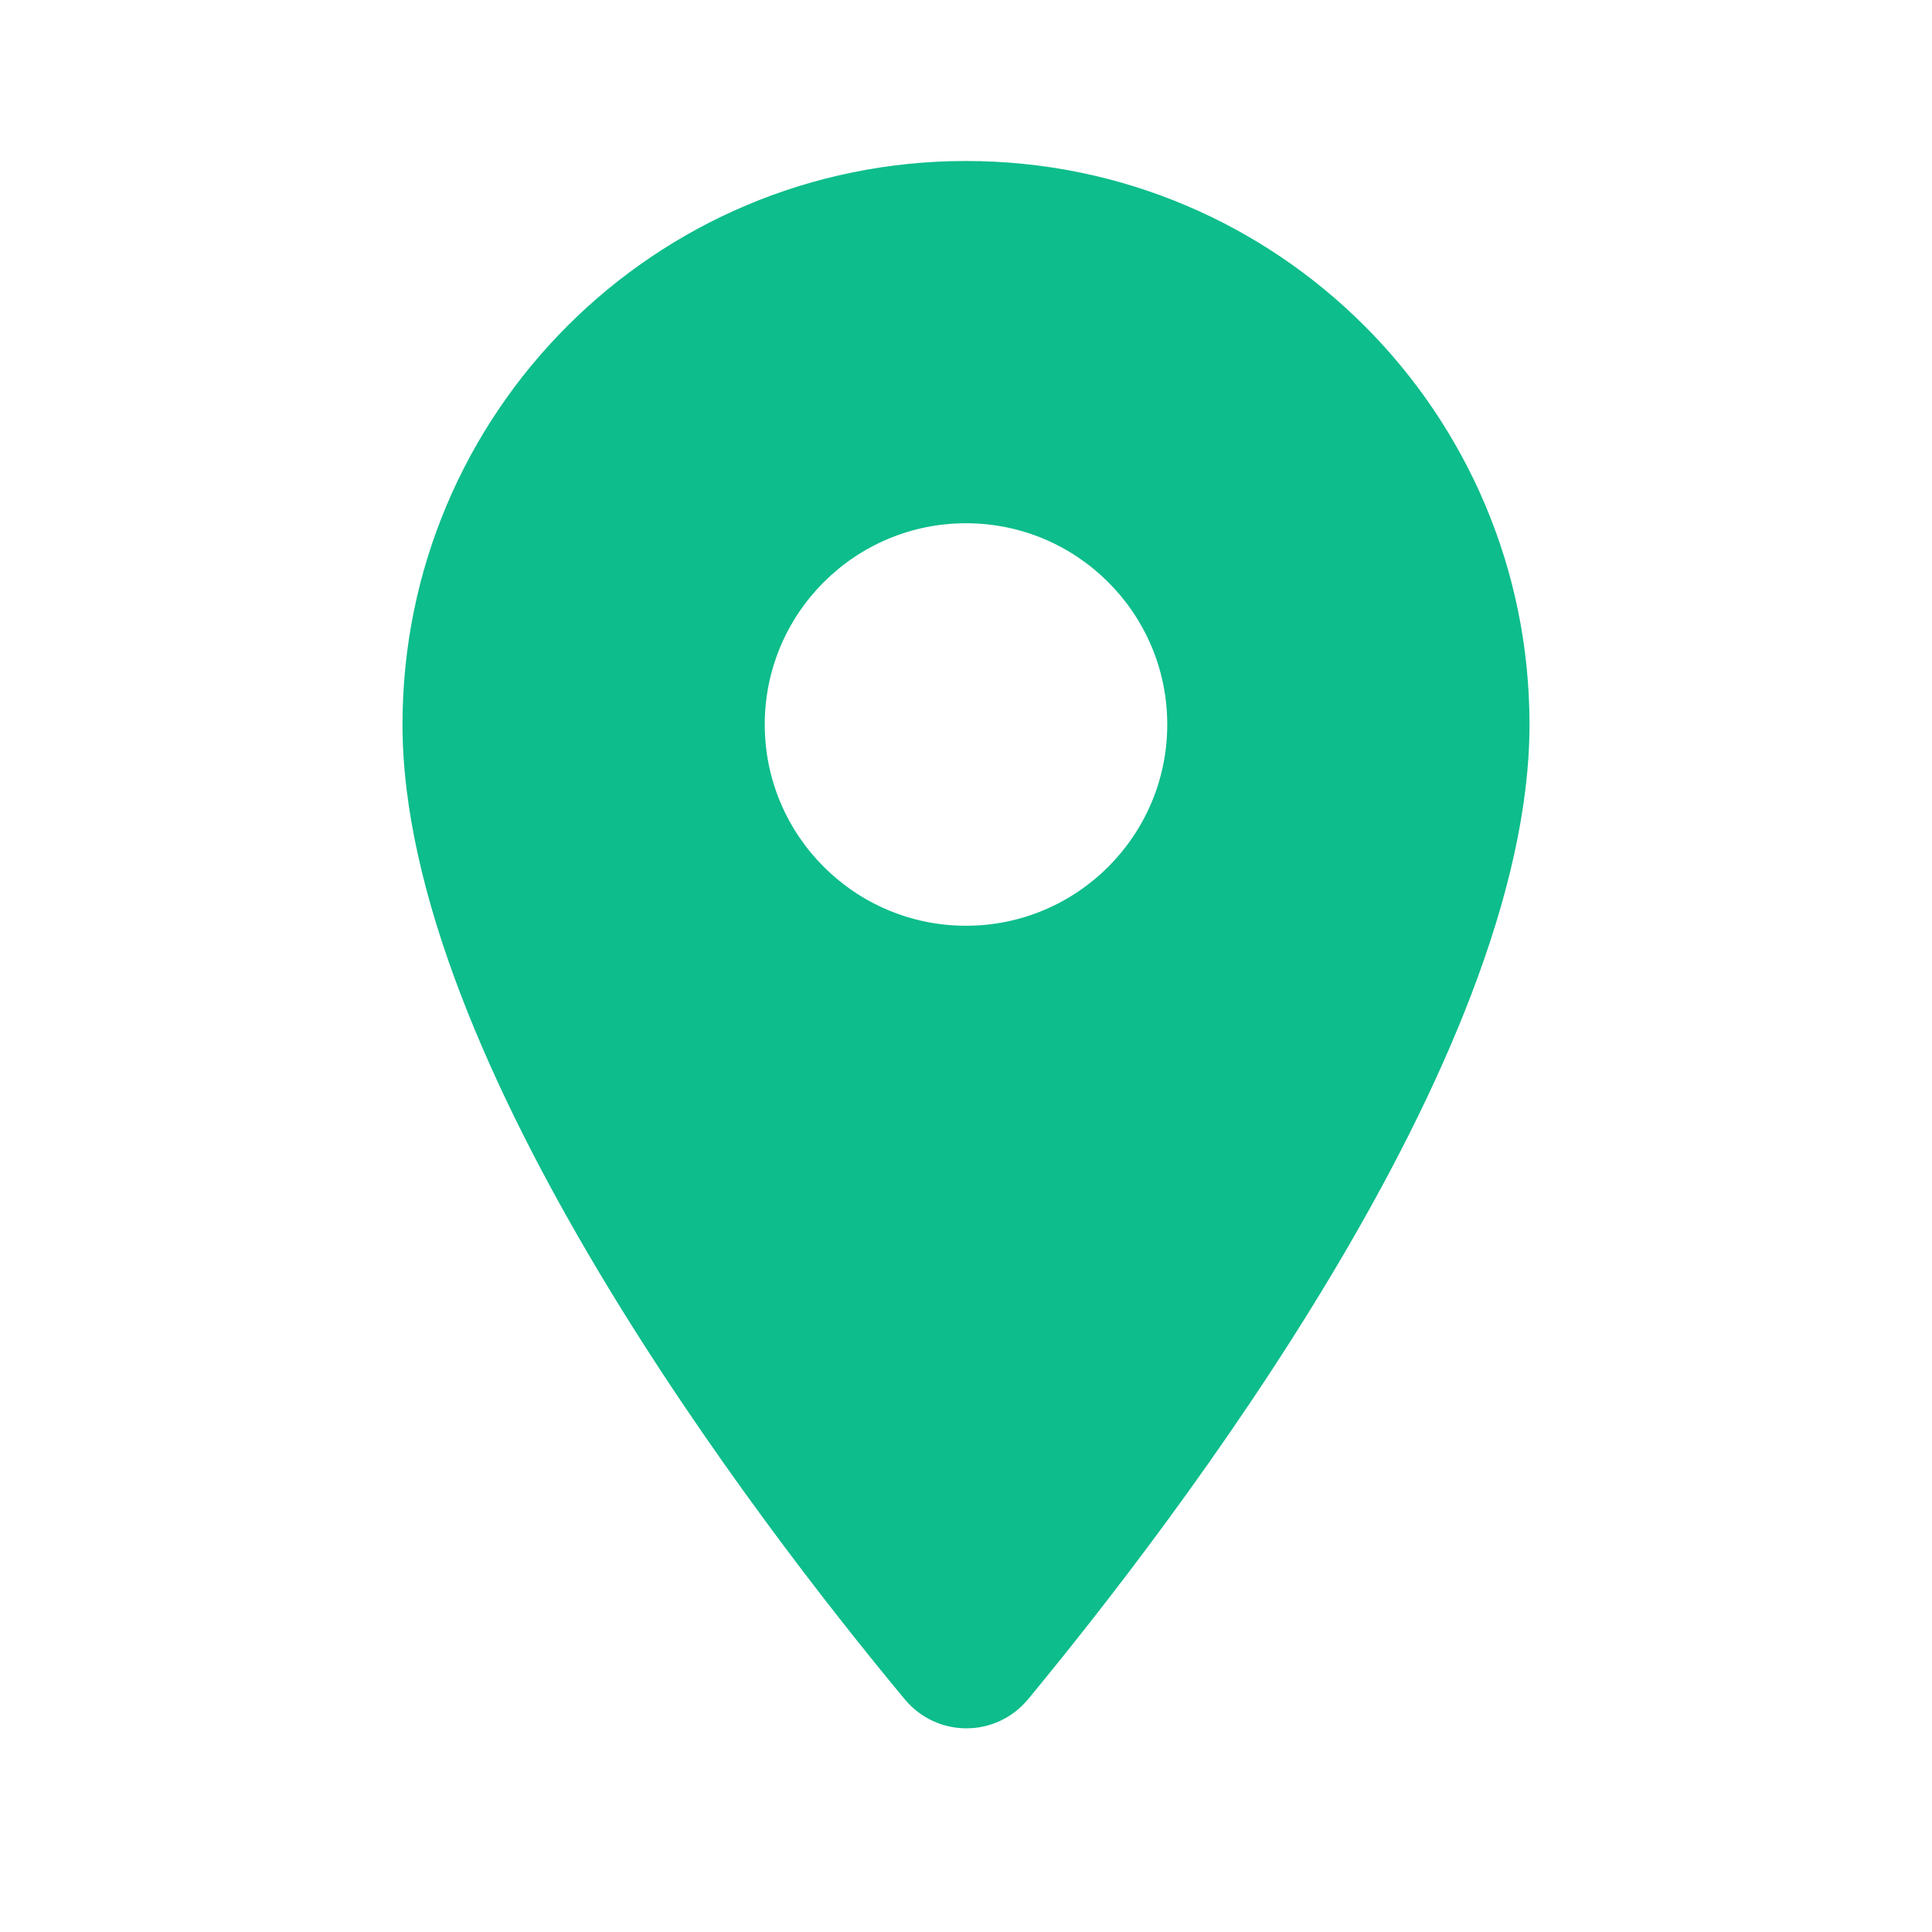
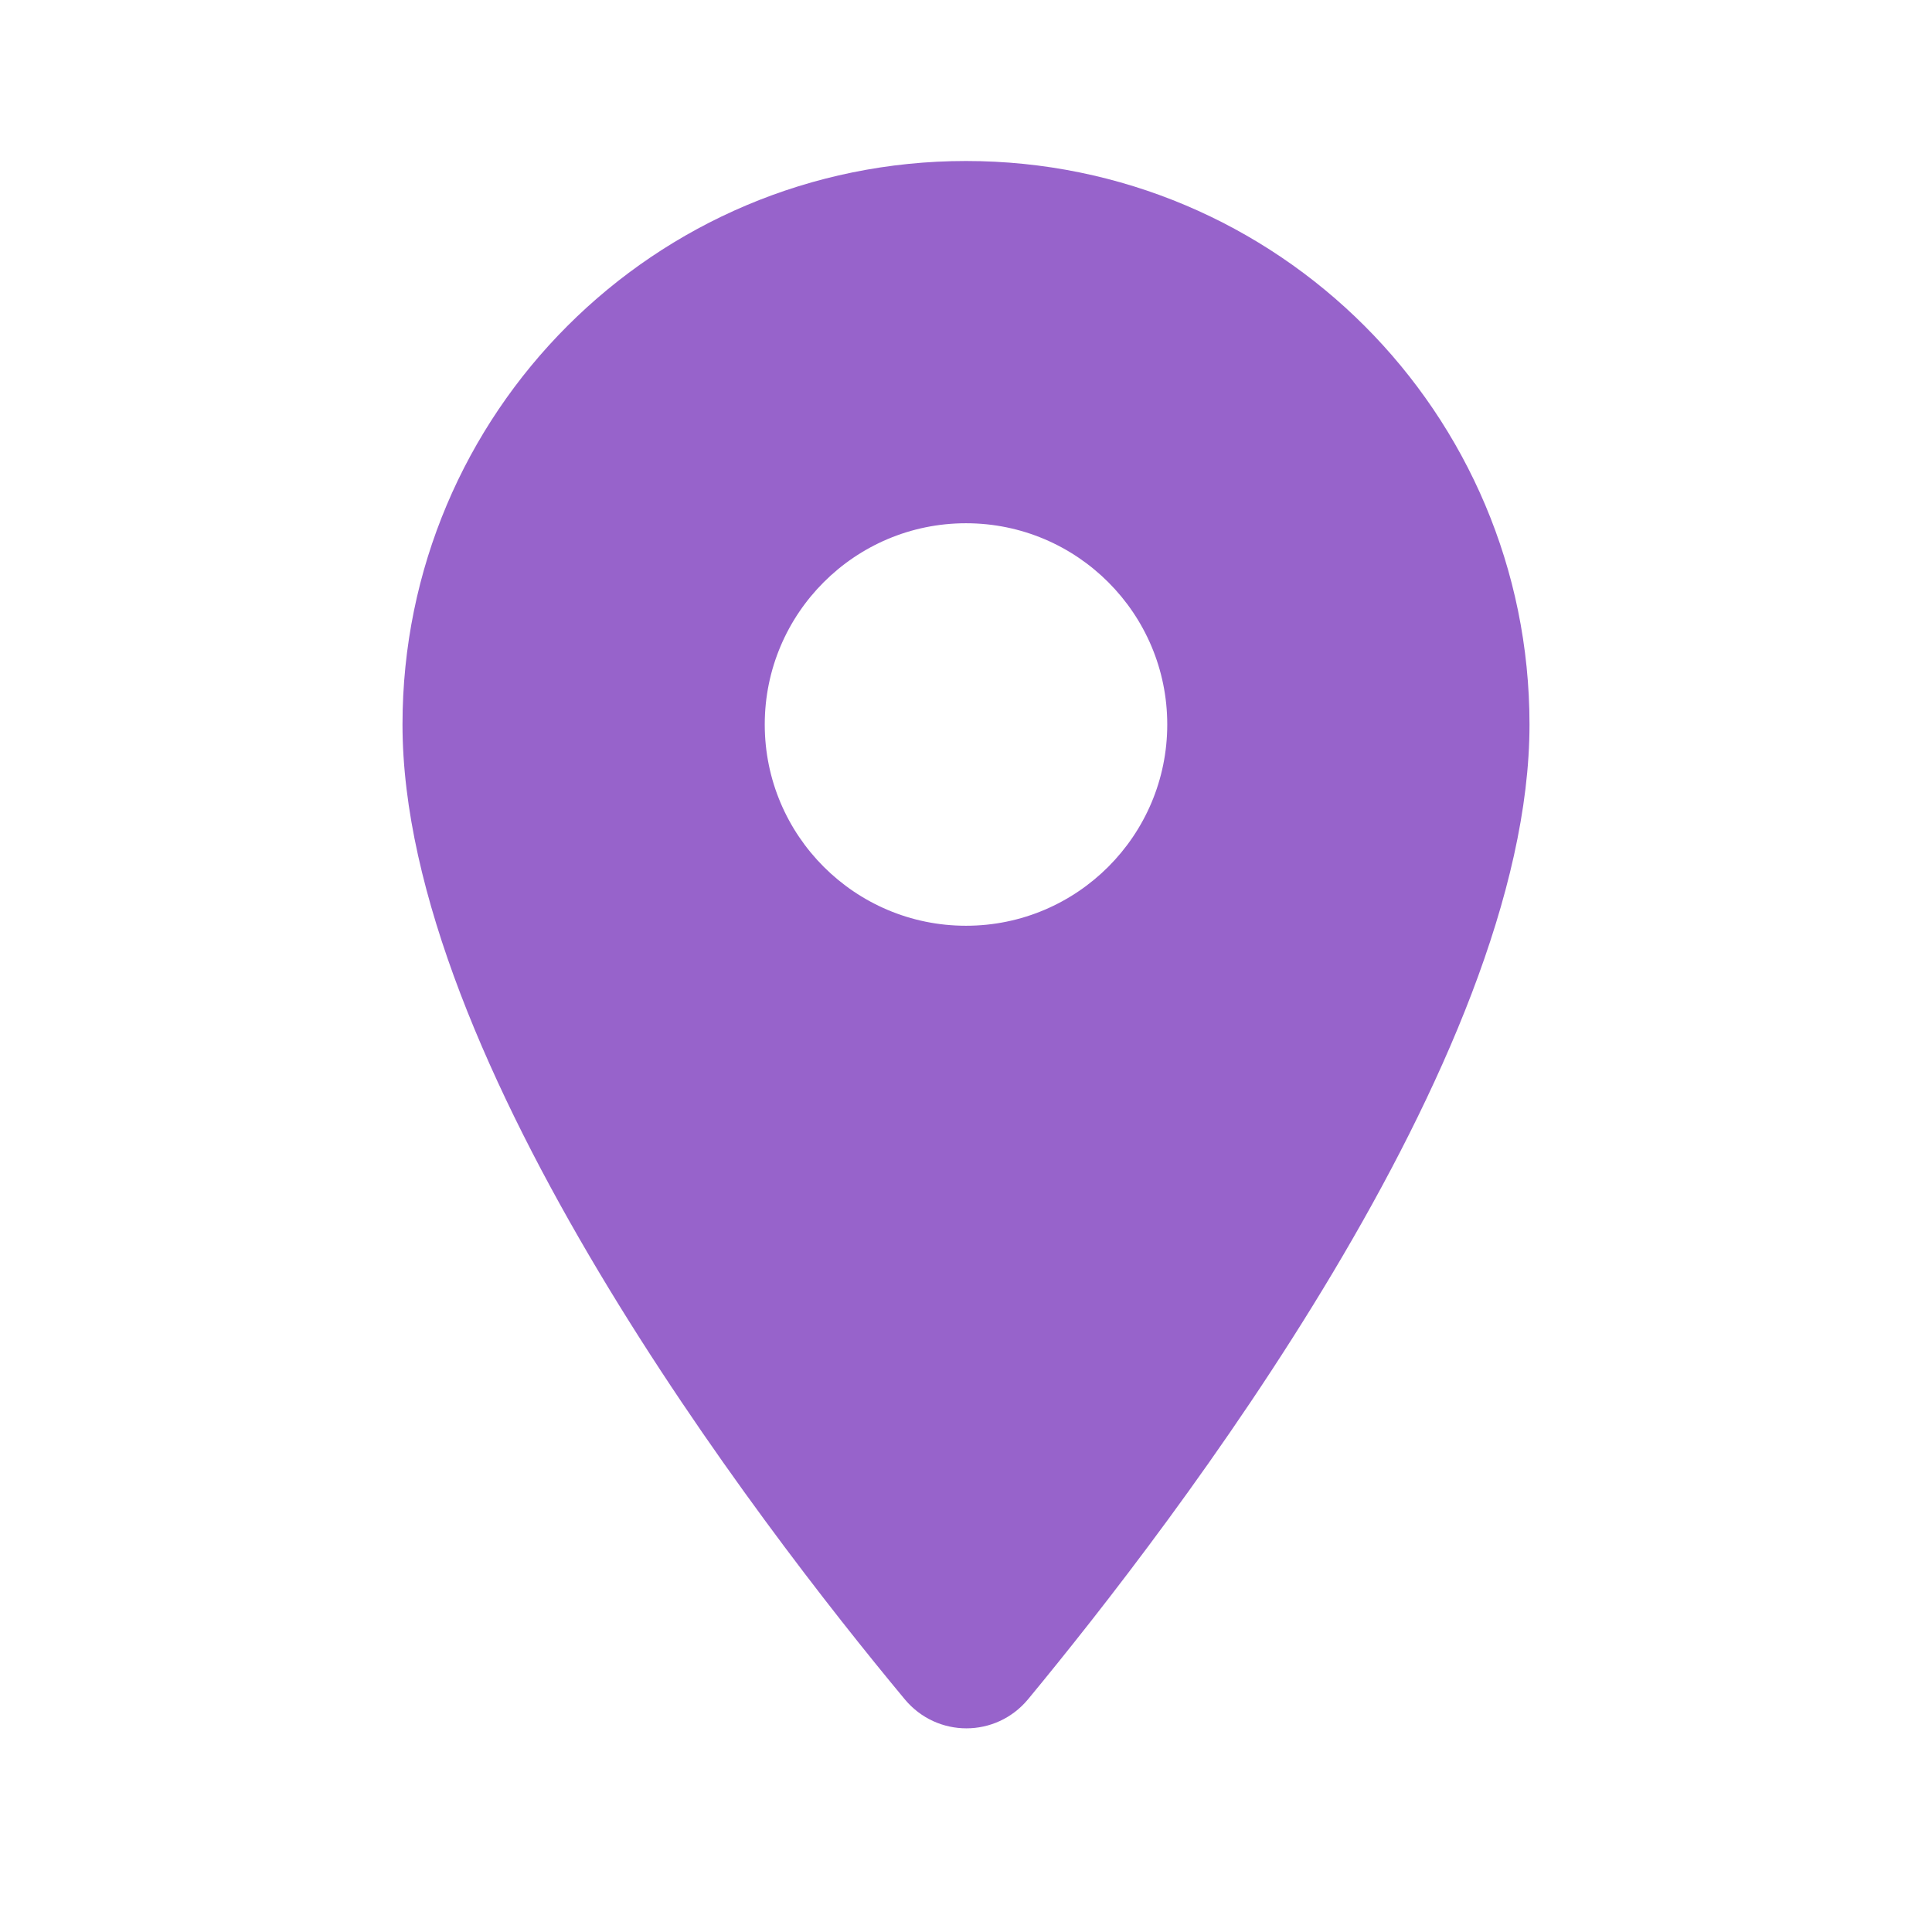
<svg xmlns="http://www.w3.org/2000/svg" width="24" height="24" viewBox="0 0 24 24" fill="none">
-   <path d="M12 2C8.13 2 5 5.13 5 9C5 13.17 9.42 18.92 11.24 21.11C11.64 21.59 12.37 21.59 12.77 21.11C14.58 18.92 19 13.17 19 9C19 5.13 15.87 2 12 2ZM12 11.5C10.62 11.5 9.5 10.38 9.5 9C9.5 7.62 10.62 6.5 12 6.5C13.38 6.5 14.5 7.62 14.5 9C14.5 10.38 13.38 11.5 12 11.5Z" fill="#0DBD8B" />
+   <path d="M12 2C8.13 2 5 5.13 5 9C5 13.17 9.42 18.92 11.24 21.11C11.64 21.59 12.37 21.59 12.77 21.11C14.58 18.92 19 13.17 19 9C19 5.13 15.87 2 12 2ZM12 11.5C10.62 11.5 9.5 10.38 9.5 9C9.5 7.62 10.62 6.5 12 6.5C13.38 6.5 14.5 7.62 14.5 9C14.5 10.38 13.38 11.5 12 11.5Z" fill="#9763CB" />
</svg>
